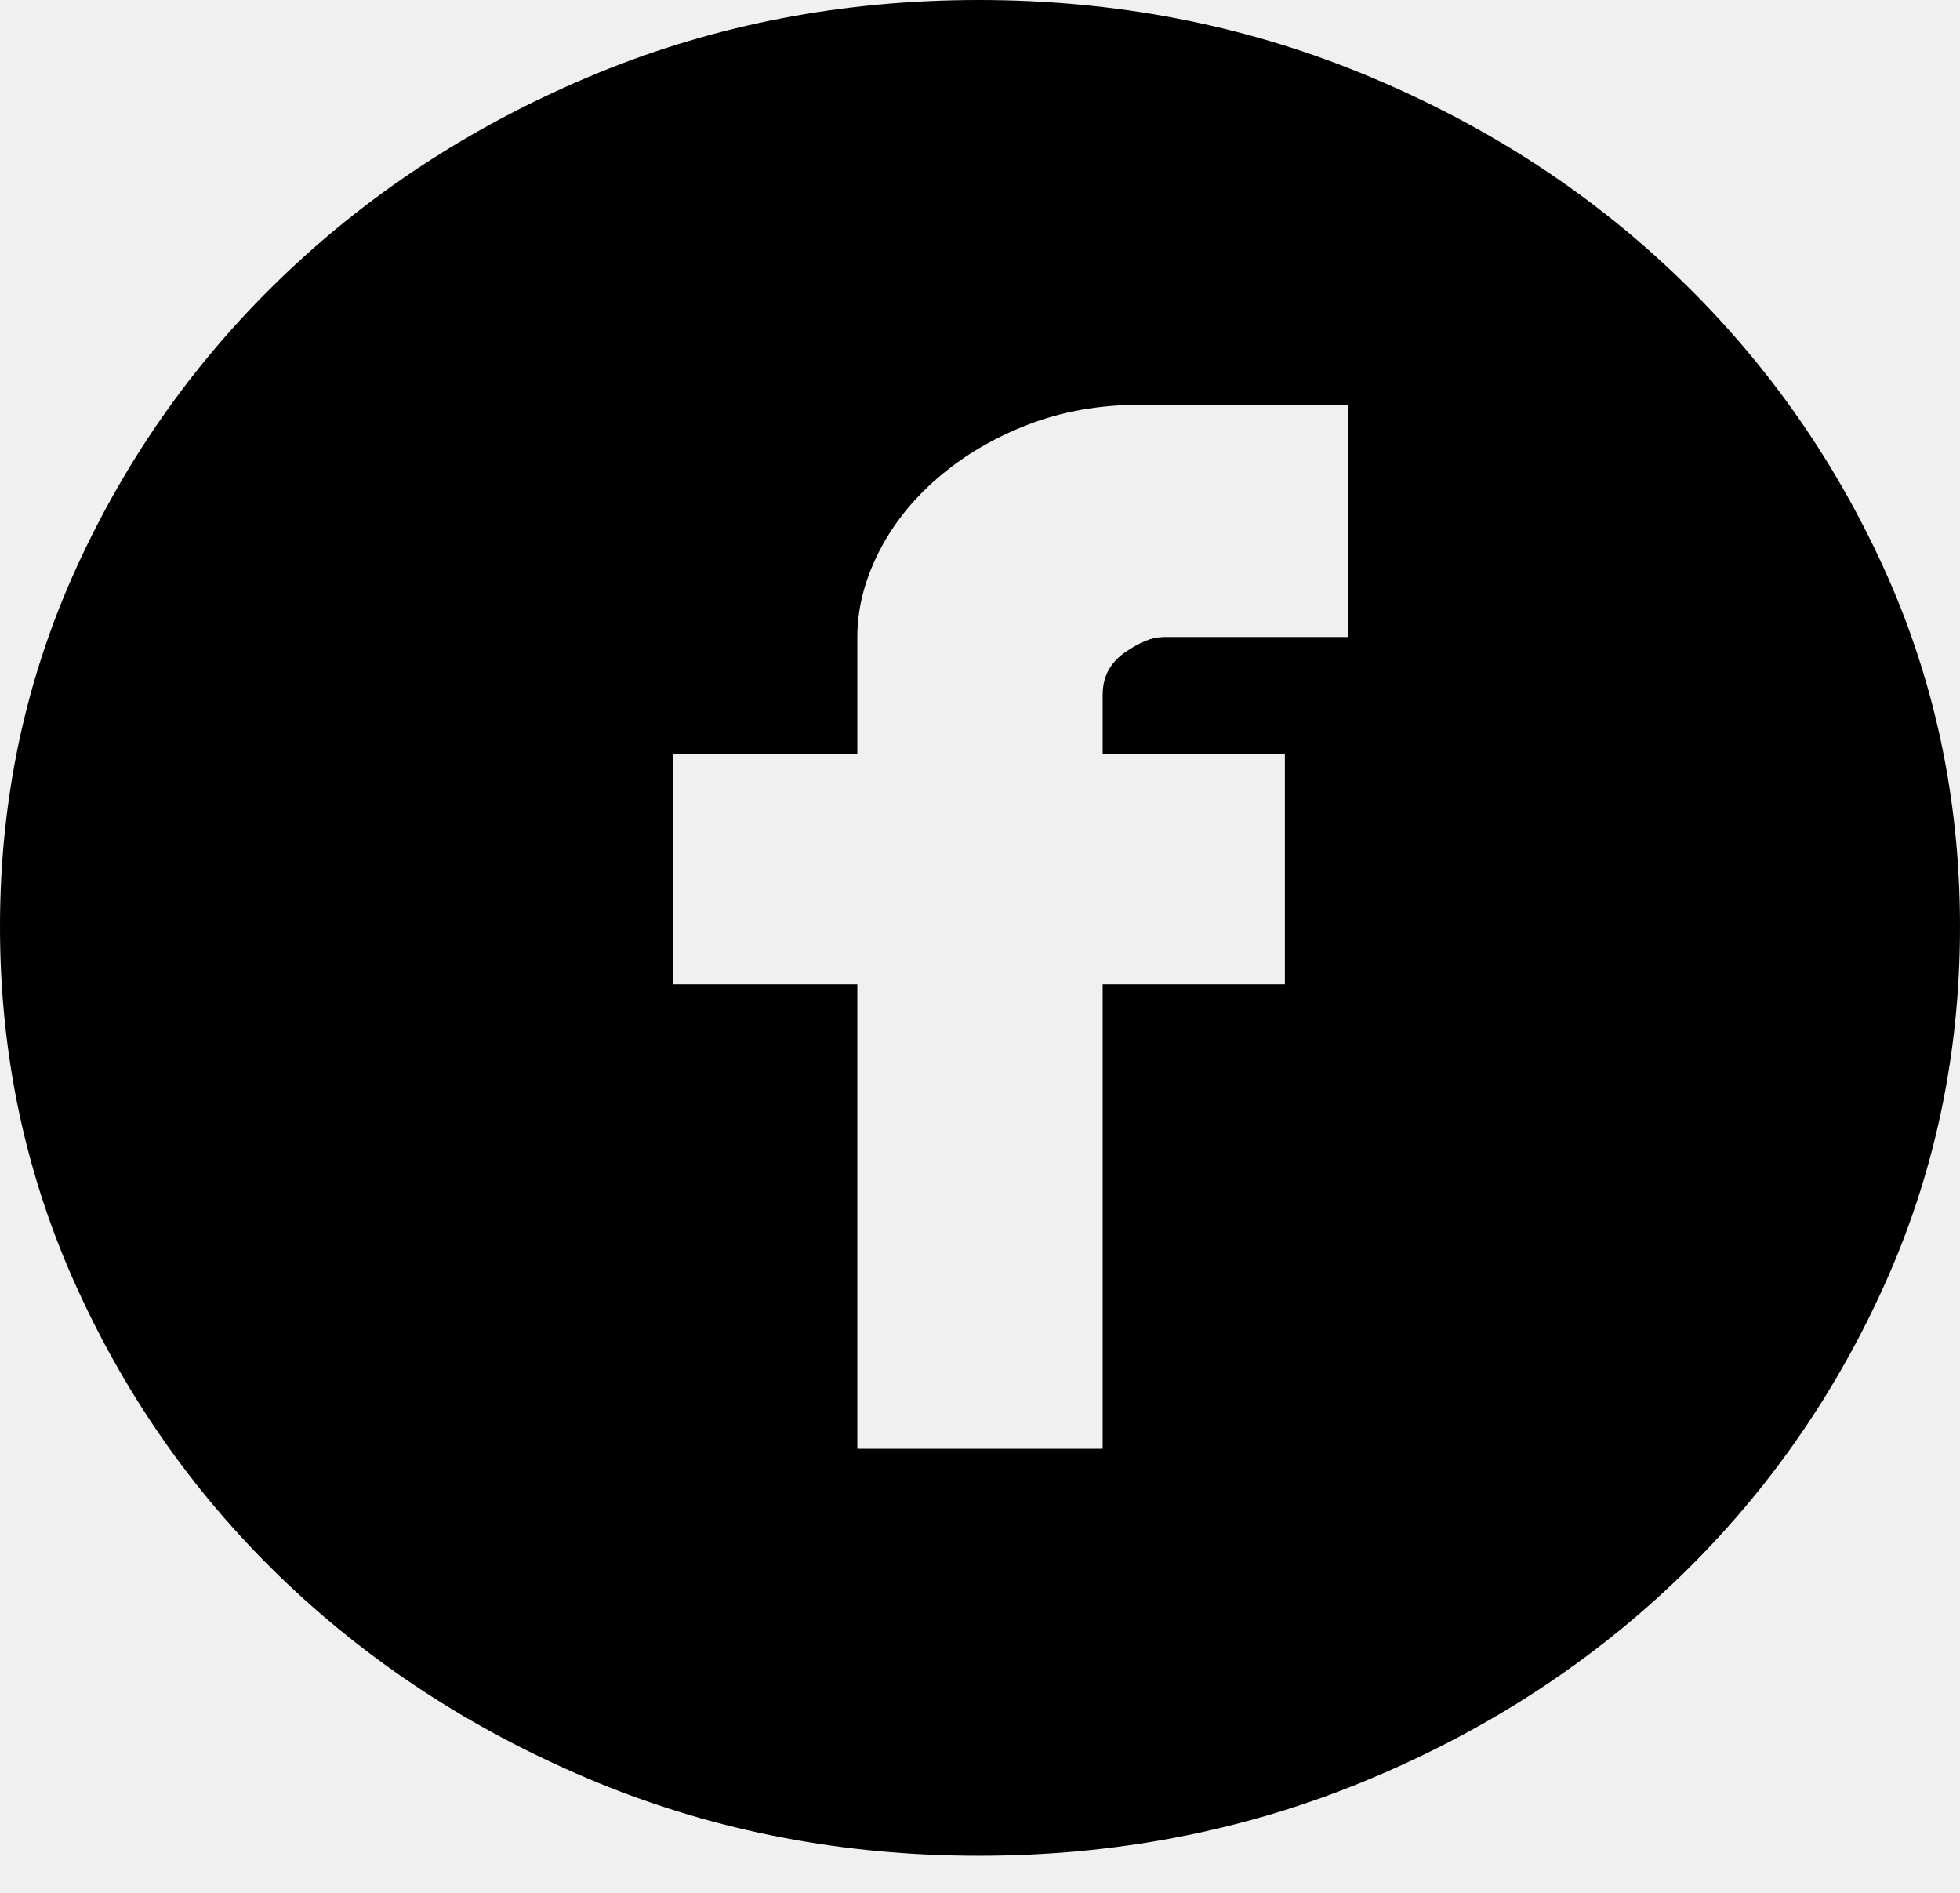
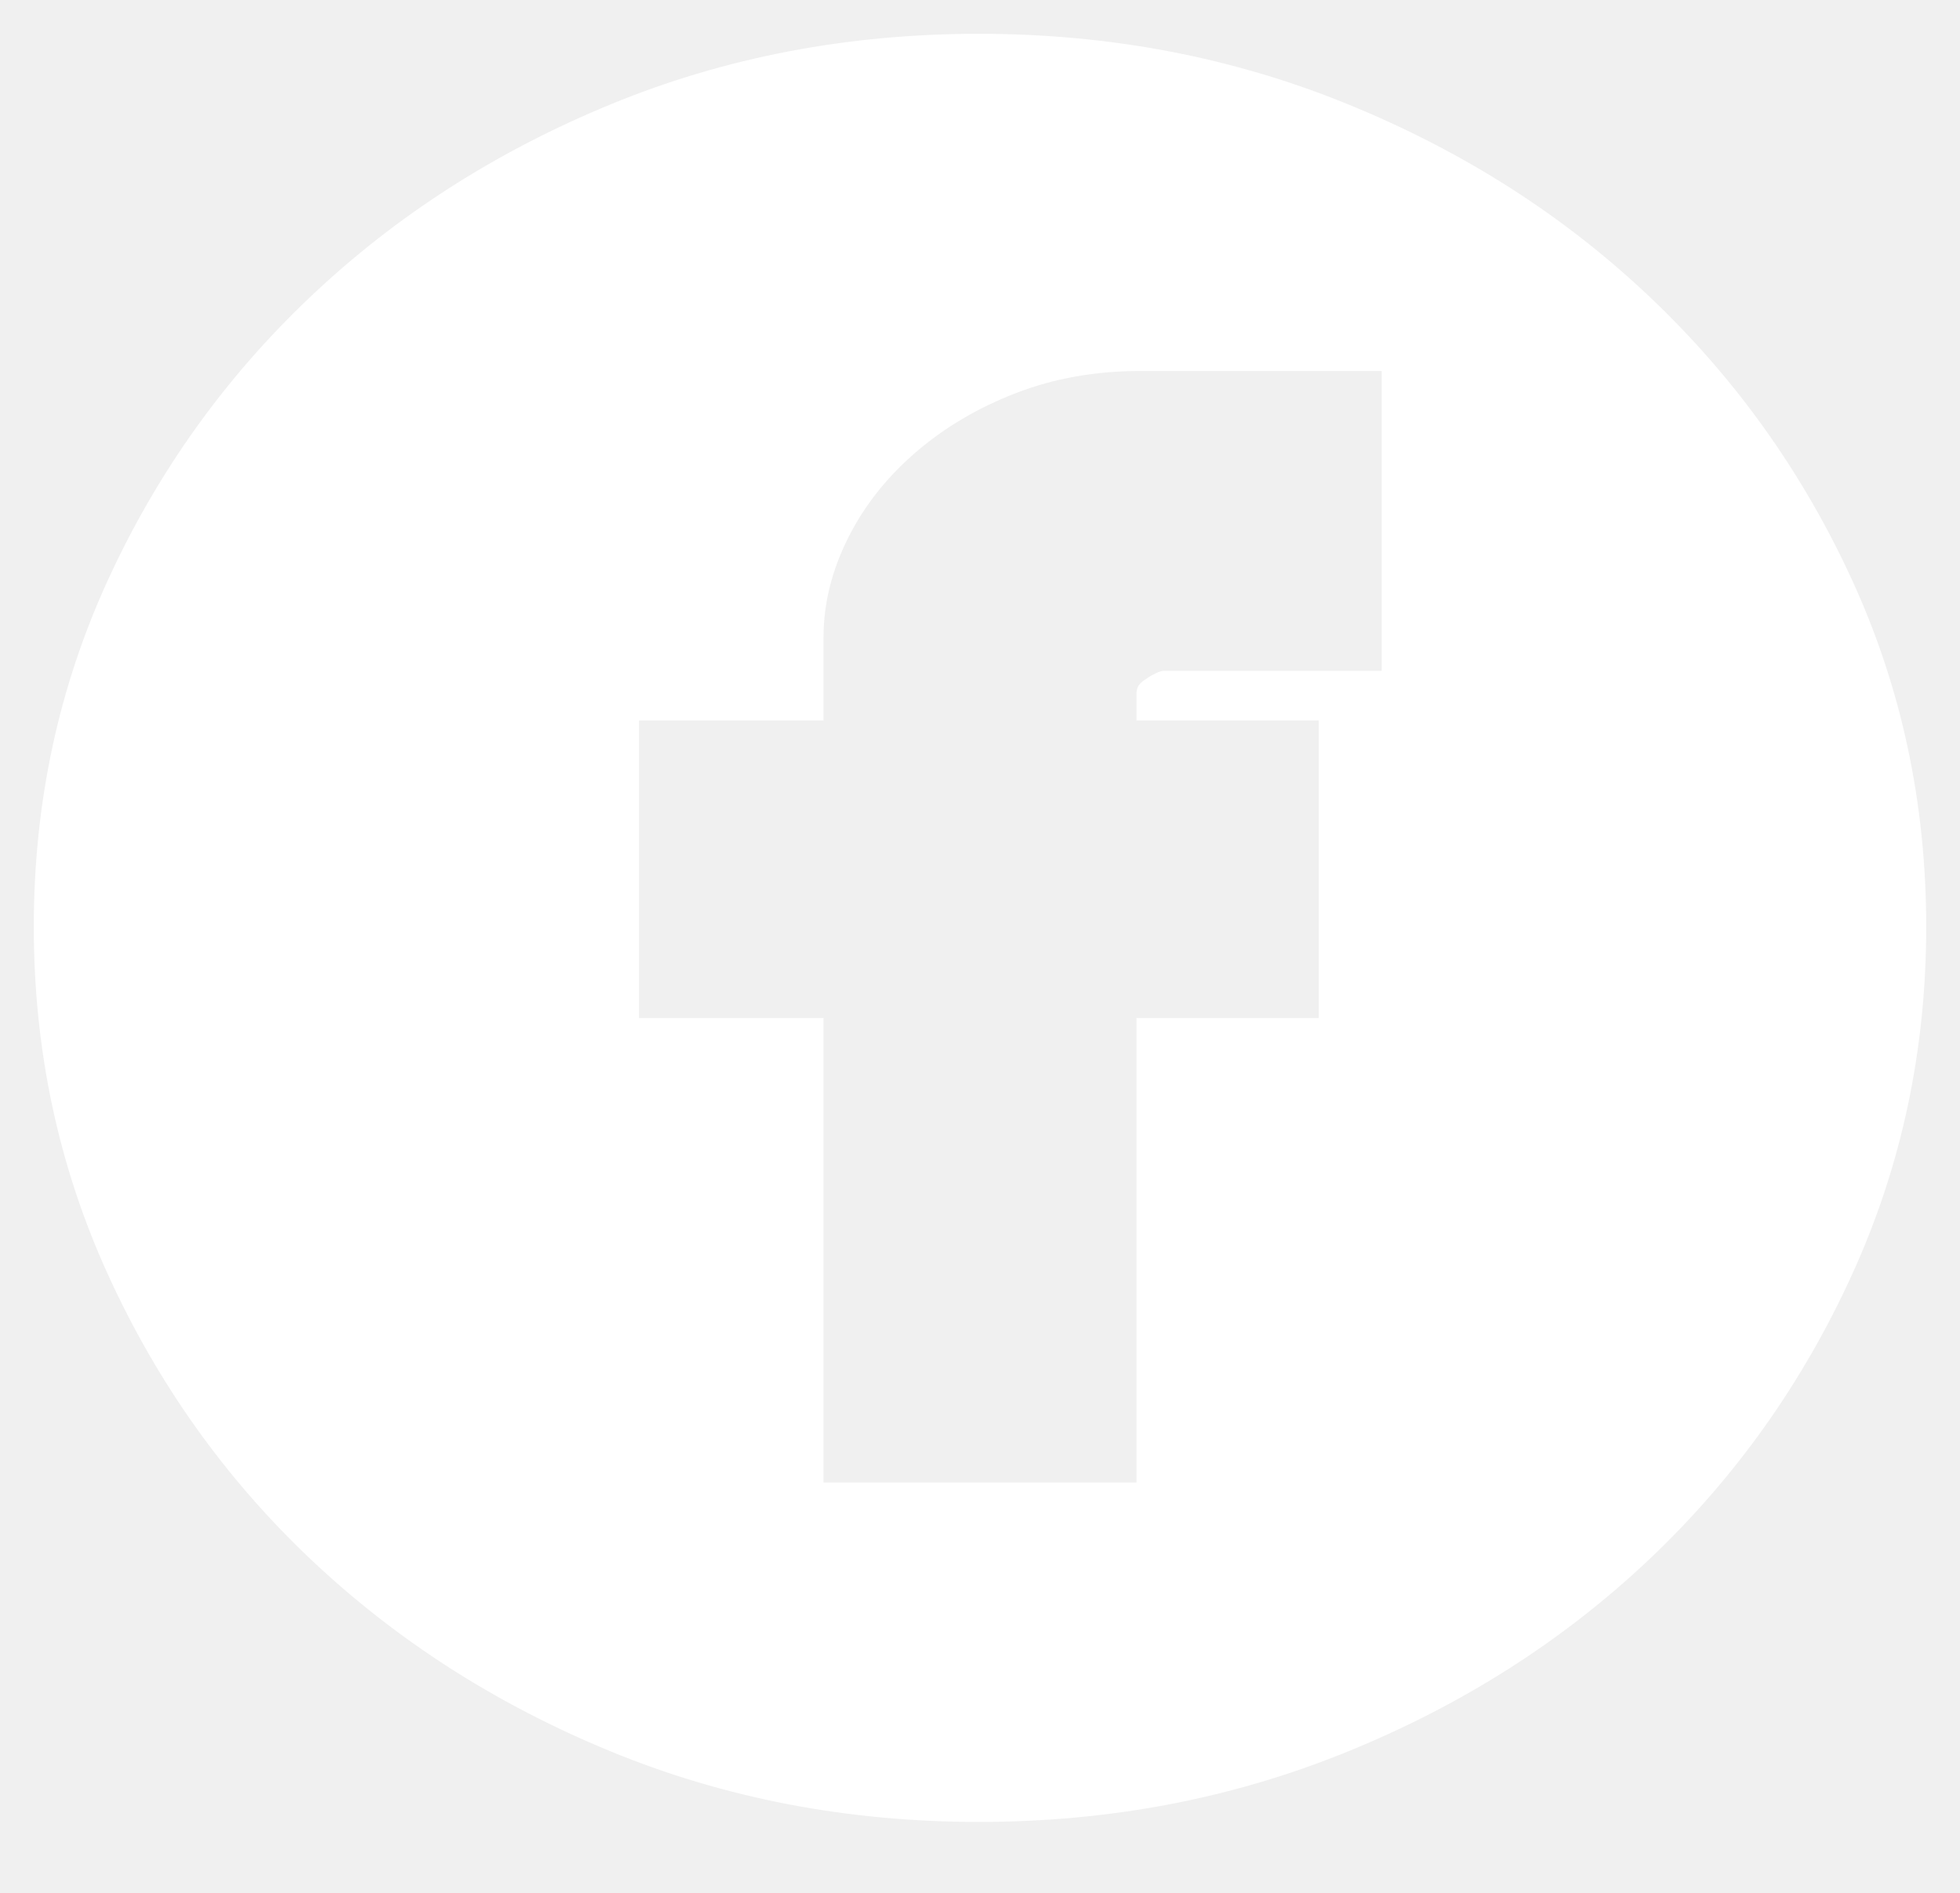
<svg xmlns="http://www.w3.org/2000/svg" width="29" height="28" viewBox="0 0 29 28" fill="none">
-   <path d="M20.444 5.988V5.488H19.944H16.868C16.213 5.488 15.598 5.595 15.028 5.816C14.472 6.031 13.979 6.321 13.552 6.688C13.125 7.055 12.789 7.478 12.549 7.956C12.311 8.432 12.185 8.922 12.185 9.423V10.657H9.955H9.455V11.157V14.56V15.06H9.955H12.185V21.431V21.931H12.685H16.315H16.815V21.431V15.06H19.011H19.511V14.56V11.157V10.657H19.011H16.815V10.274C16.815 10.179 16.841 10.123 16.929 10.062C17.114 9.933 17.202 9.923 17.213 9.923H19.944H20.444V9.423V5.988ZM14.483 0.5C16.426 0.5 18.245 0.849 19.945 1.543C21.654 2.24 23.139 3.189 24.405 4.388C25.671 5.586 26.671 6.984 27.405 8.584C28.134 10.174 28.5 11.88 28.5 13.709C28.5 15.538 28.134 17.25 27.404 18.851C26.67 20.462 25.671 21.865 24.405 23.064C23.139 24.262 21.654 25.211 19.945 25.908C18.245 26.602 16.426 26.951 14.483 26.951C12.539 26.951 10.726 26.602 9.039 25.909C7.342 25.211 5.862 24.263 4.595 23.064C3.329 21.865 2.33 20.462 1.596 18.851C0.866 17.25 0.5 15.538 0.5 13.709C0.5 11.88 0.866 10.174 1.595 8.584C2.329 6.984 3.329 5.586 4.595 4.388C5.862 3.188 7.342 2.24 9.039 1.542C10.726 0.849 12.539 0.5 14.483 0.5Z" fill="black" stroke="black" />
+   <path d="M20.444 5.988V5.488H19.944H16.868C16.213 5.488 15.598 5.595 15.028 5.816C14.472 6.031 13.979 6.321 13.552 6.688C13.125 7.055 12.789 7.478 12.549 7.956C12.311 8.432 12.185 8.922 12.185 9.423V10.657H9.955H9.455V11.157V14.56V15.06H9.955H12.185V21.431V21.931H12.685H16.315H16.815V21.431V15.06H19.011H19.511V14.56V11.157V10.657H19.011H16.815V10.274C16.815 10.179 16.841 10.123 16.929 10.062C17.114 9.933 17.202 9.923 17.213 9.923H19.944H20.444V9.423V5.988ZM14.483 0.5C16.426 0.5 18.245 0.849 19.945 1.543C21.654 2.24 23.139 3.189 24.405 4.388C25.671 5.586 26.671 6.984 27.405 8.584C28.134 10.174 28.5 11.88 28.5 13.709C28.5 15.538 28.134 17.25 27.404 18.851C26.67 20.462 25.671 21.865 24.405 23.064C23.139 24.262 21.654 25.211 19.945 25.908C18.245 26.602 16.426 26.951 14.483 26.951C12.539 26.951 10.726 26.602 9.039 25.909C7.342 25.211 5.862 24.263 4.595 23.064C3.329 21.865 2.33 20.462 1.596 18.851C0.866 17.25 0.5 15.538 0.5 13.709C0.5 11.88 0.866 10.174 1.595 8.584C2.329 6.984 3.329 5.586 4.595 4.388C5.862 3.188 7.342 2.24 9.039 1.542C10.726 0.849 12.539 0.5 14.483 0.5Z" fill="white" stroke="transparent" />
</svg>
